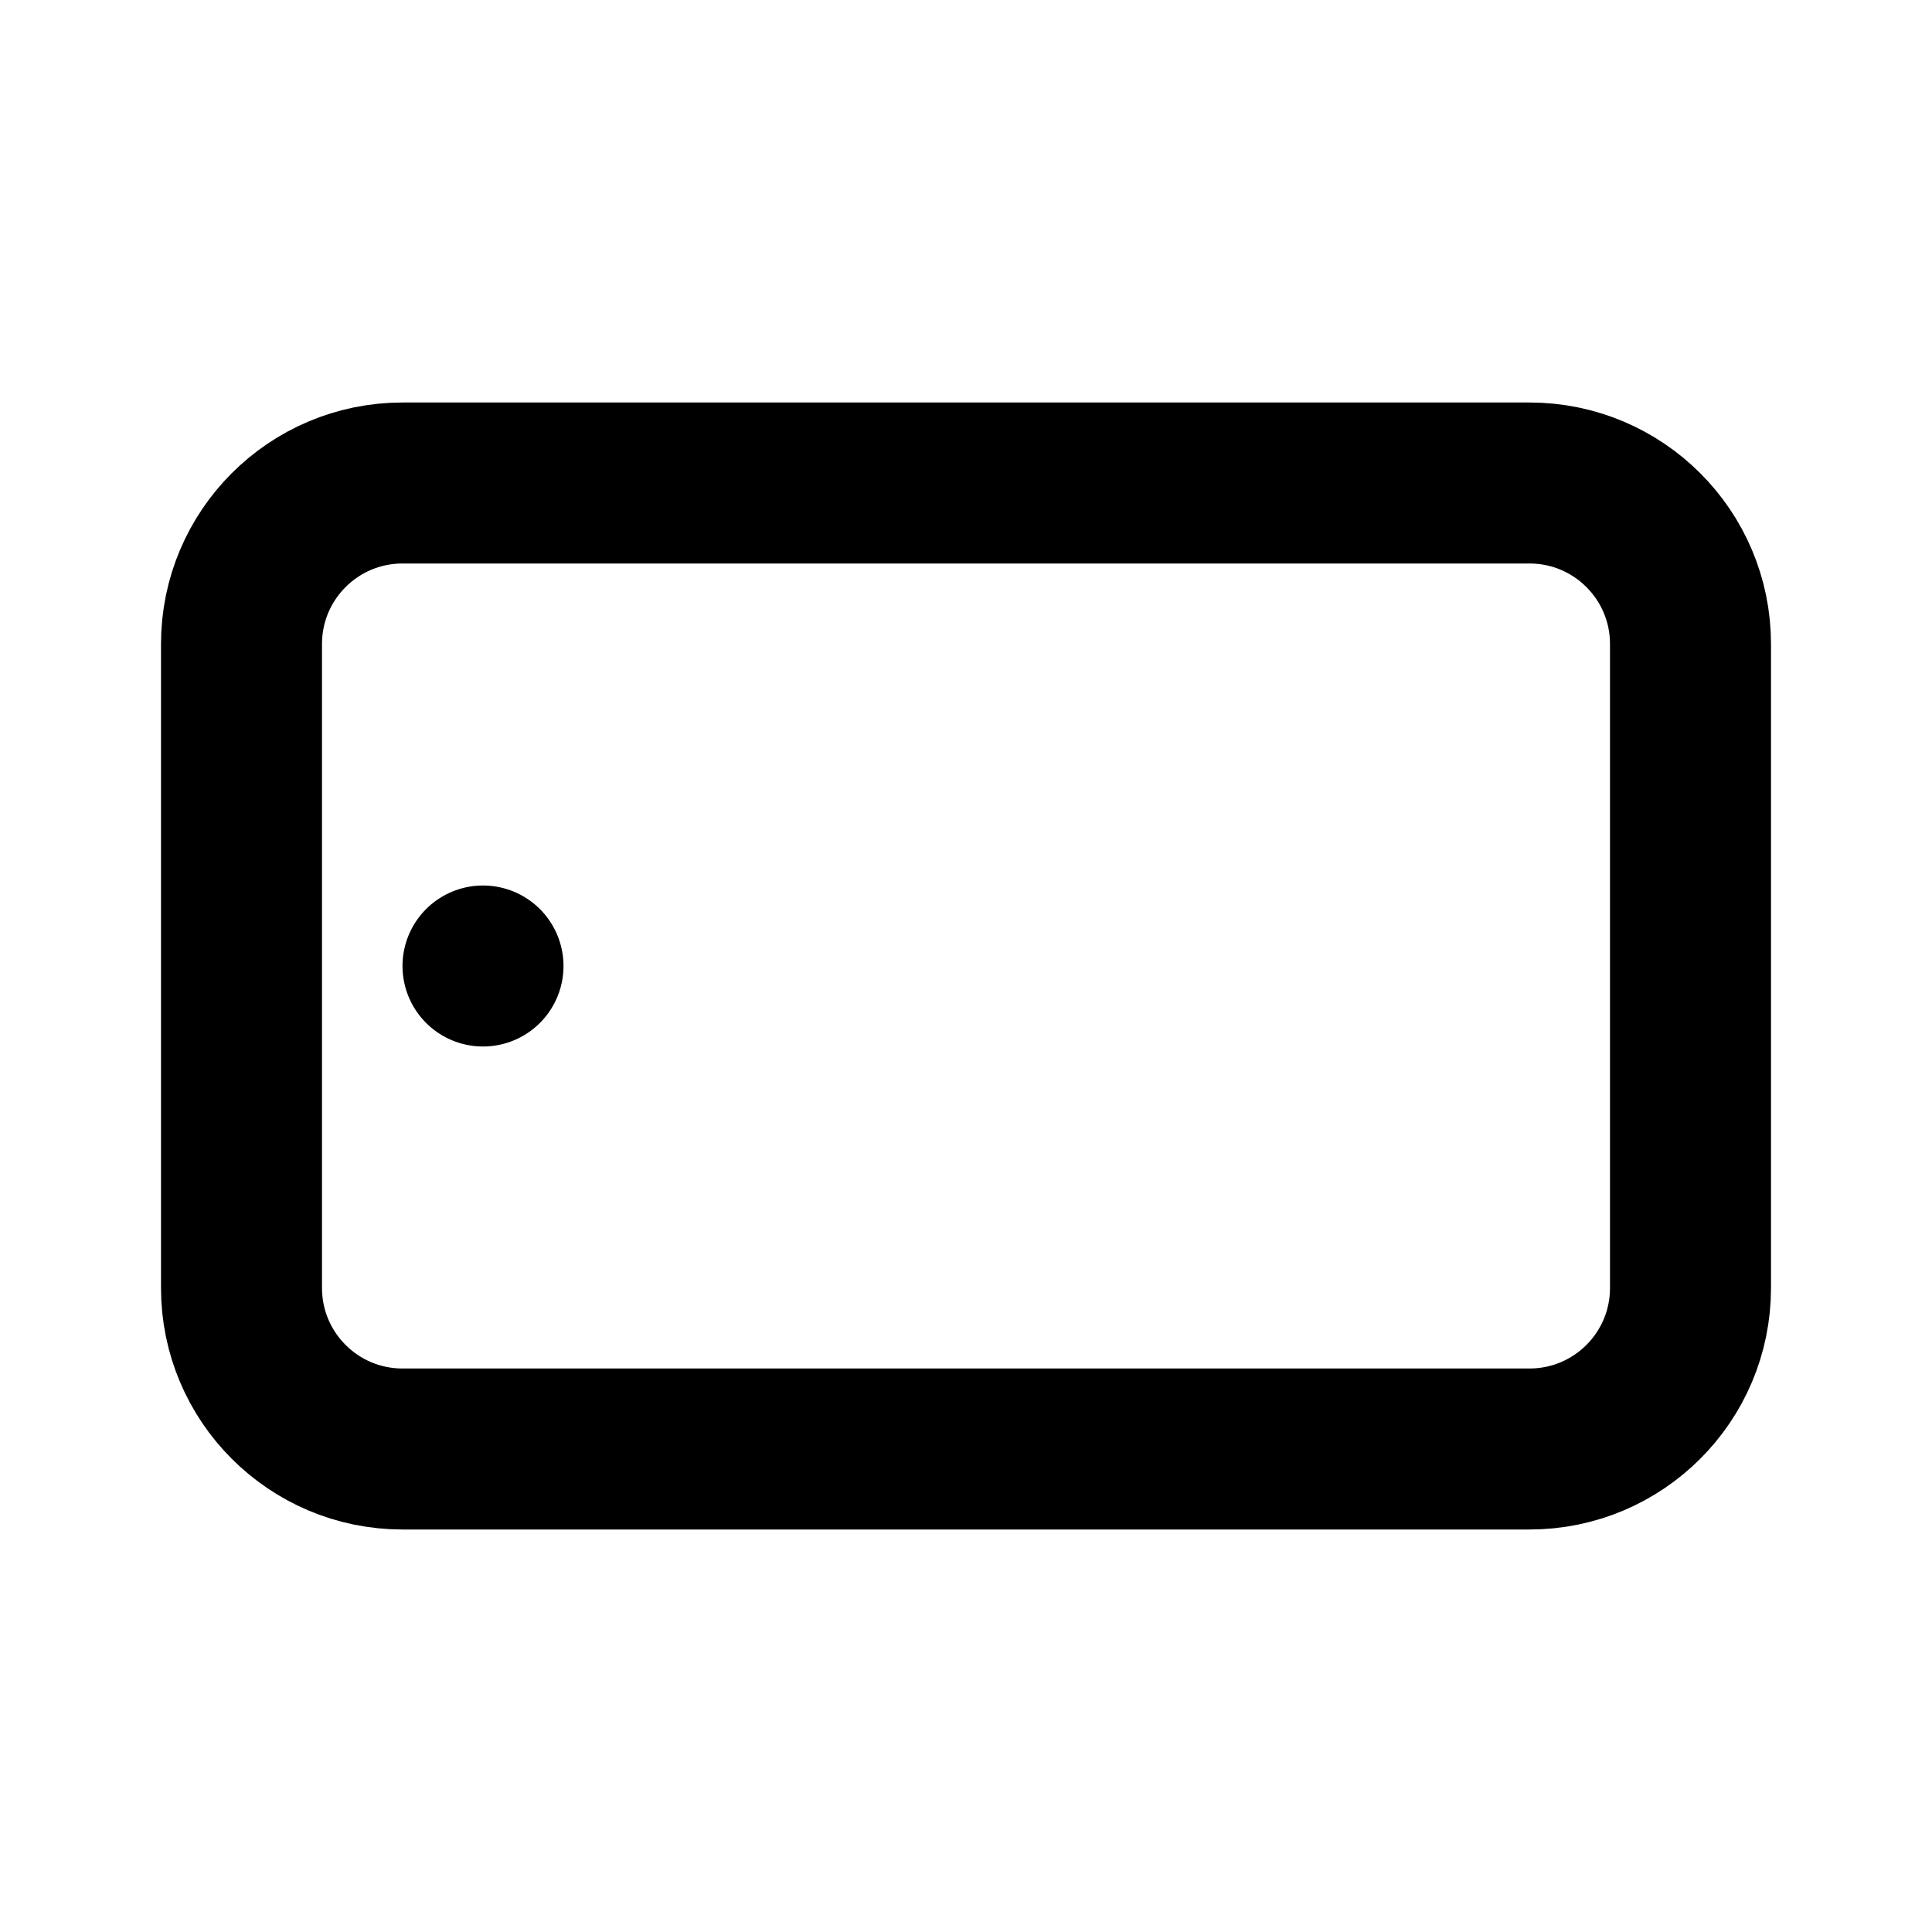
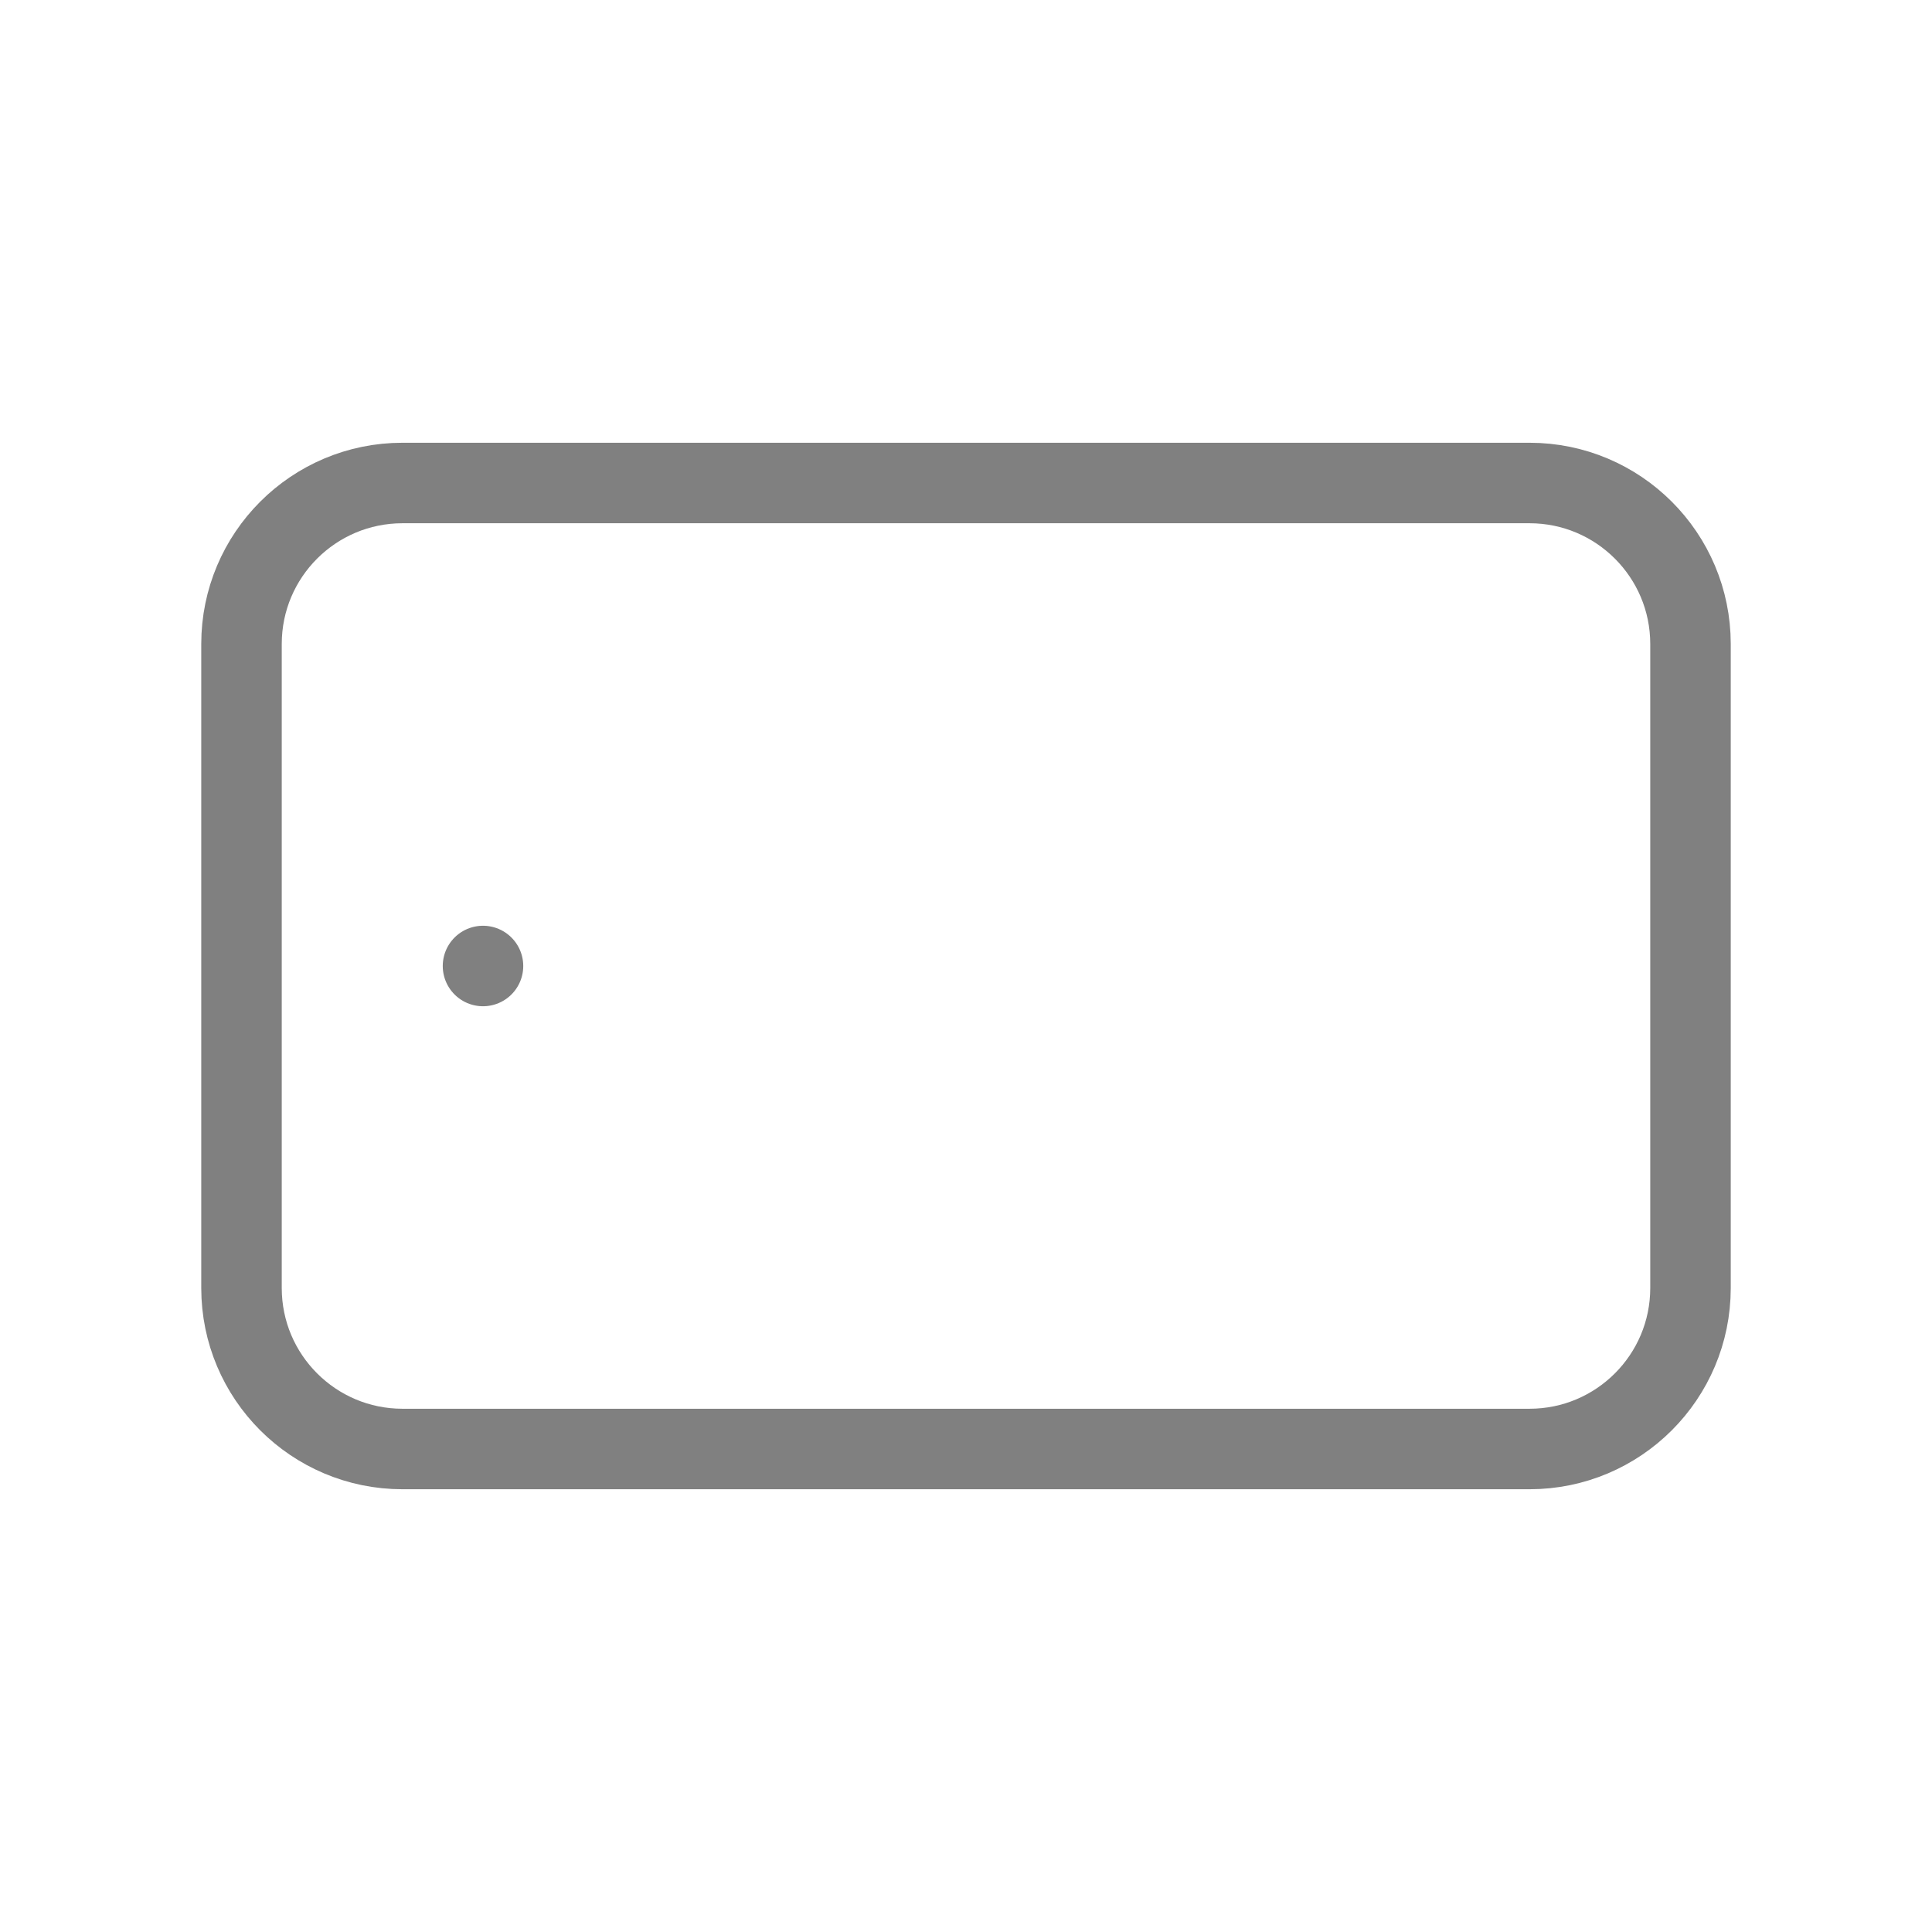
- <svg xmlns="http://www.w3.org/2000/svg" width="24" height="24" viewBox="0 0 24 24" fill="none" stroke="currentColor" stroke-width="2" stroke-linecap="round" stroke-linejoin="round">
+ <svg xmlns="http://www.w3.org/2000/svg" width="36px" height="36px" viewBox="0 0 24 24" fill="none" stroke="gray" stroke-width="1" stroke-linecap="round" stroke-linejoin="round">
  <rect x="3" y="6" width="18" height="12" rx="2" ry="2" />
  <line x1="6" y1="12" x2="6" y2="12" />
</svg>
